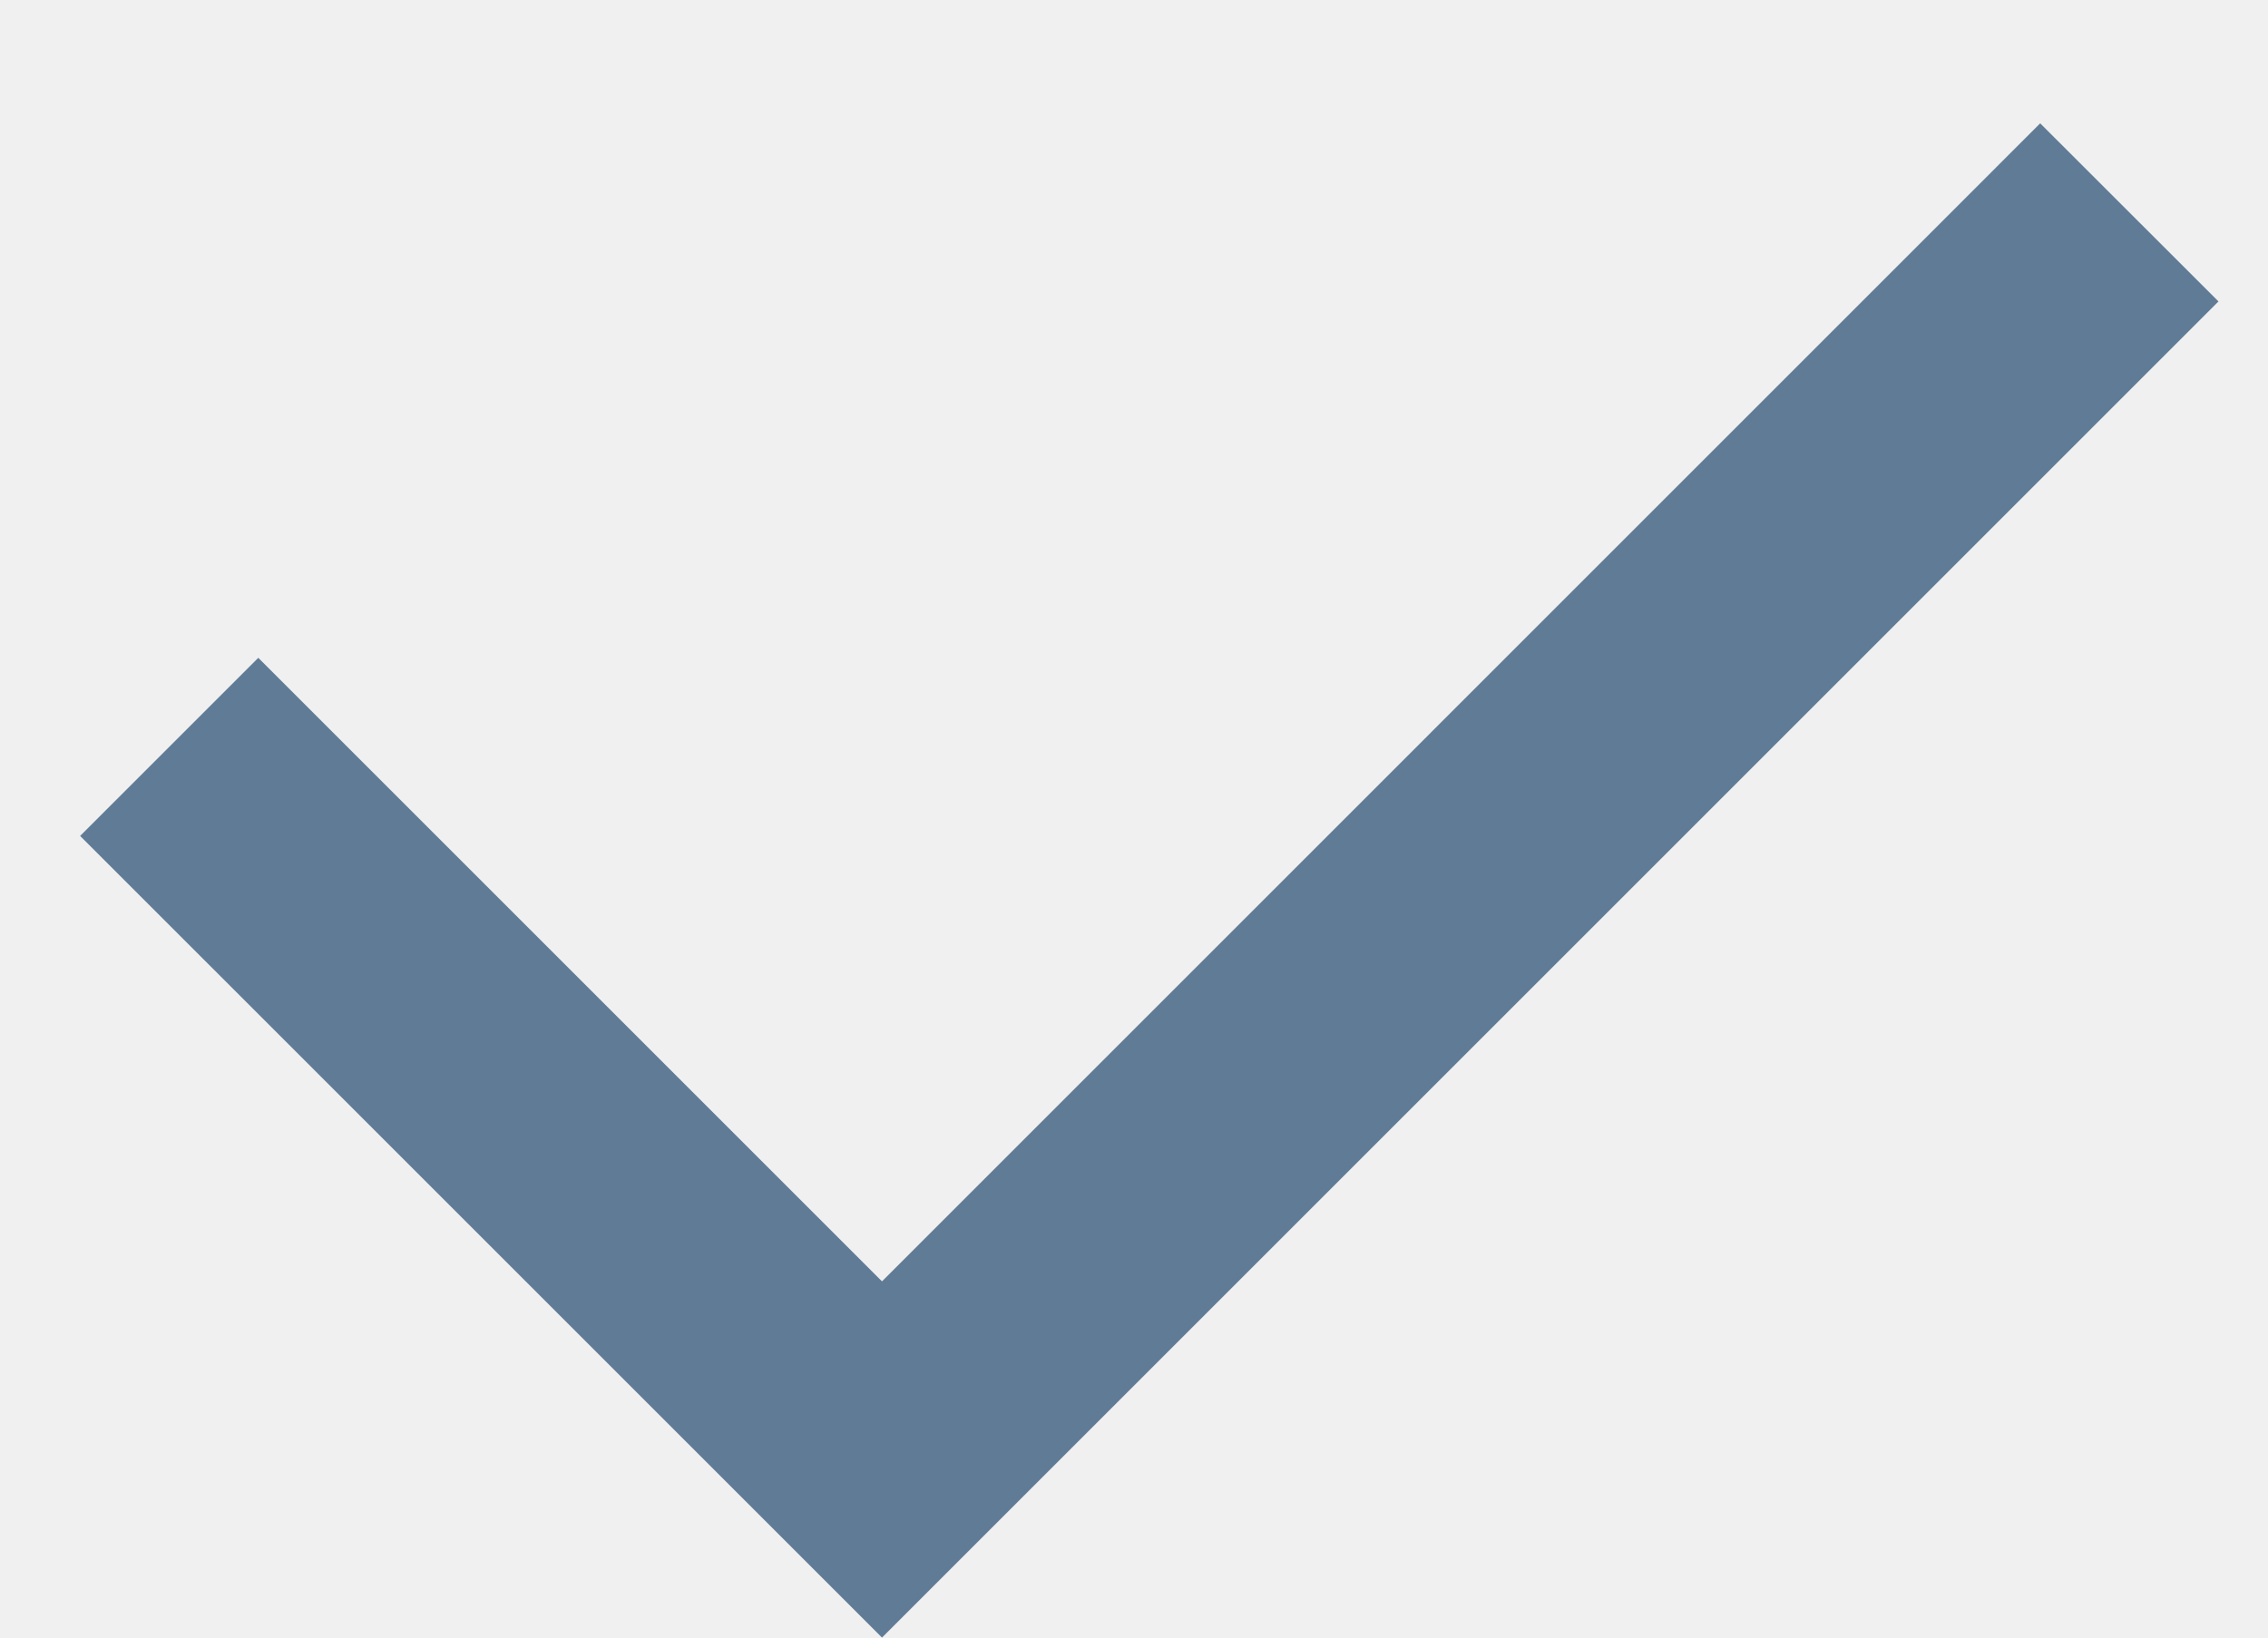
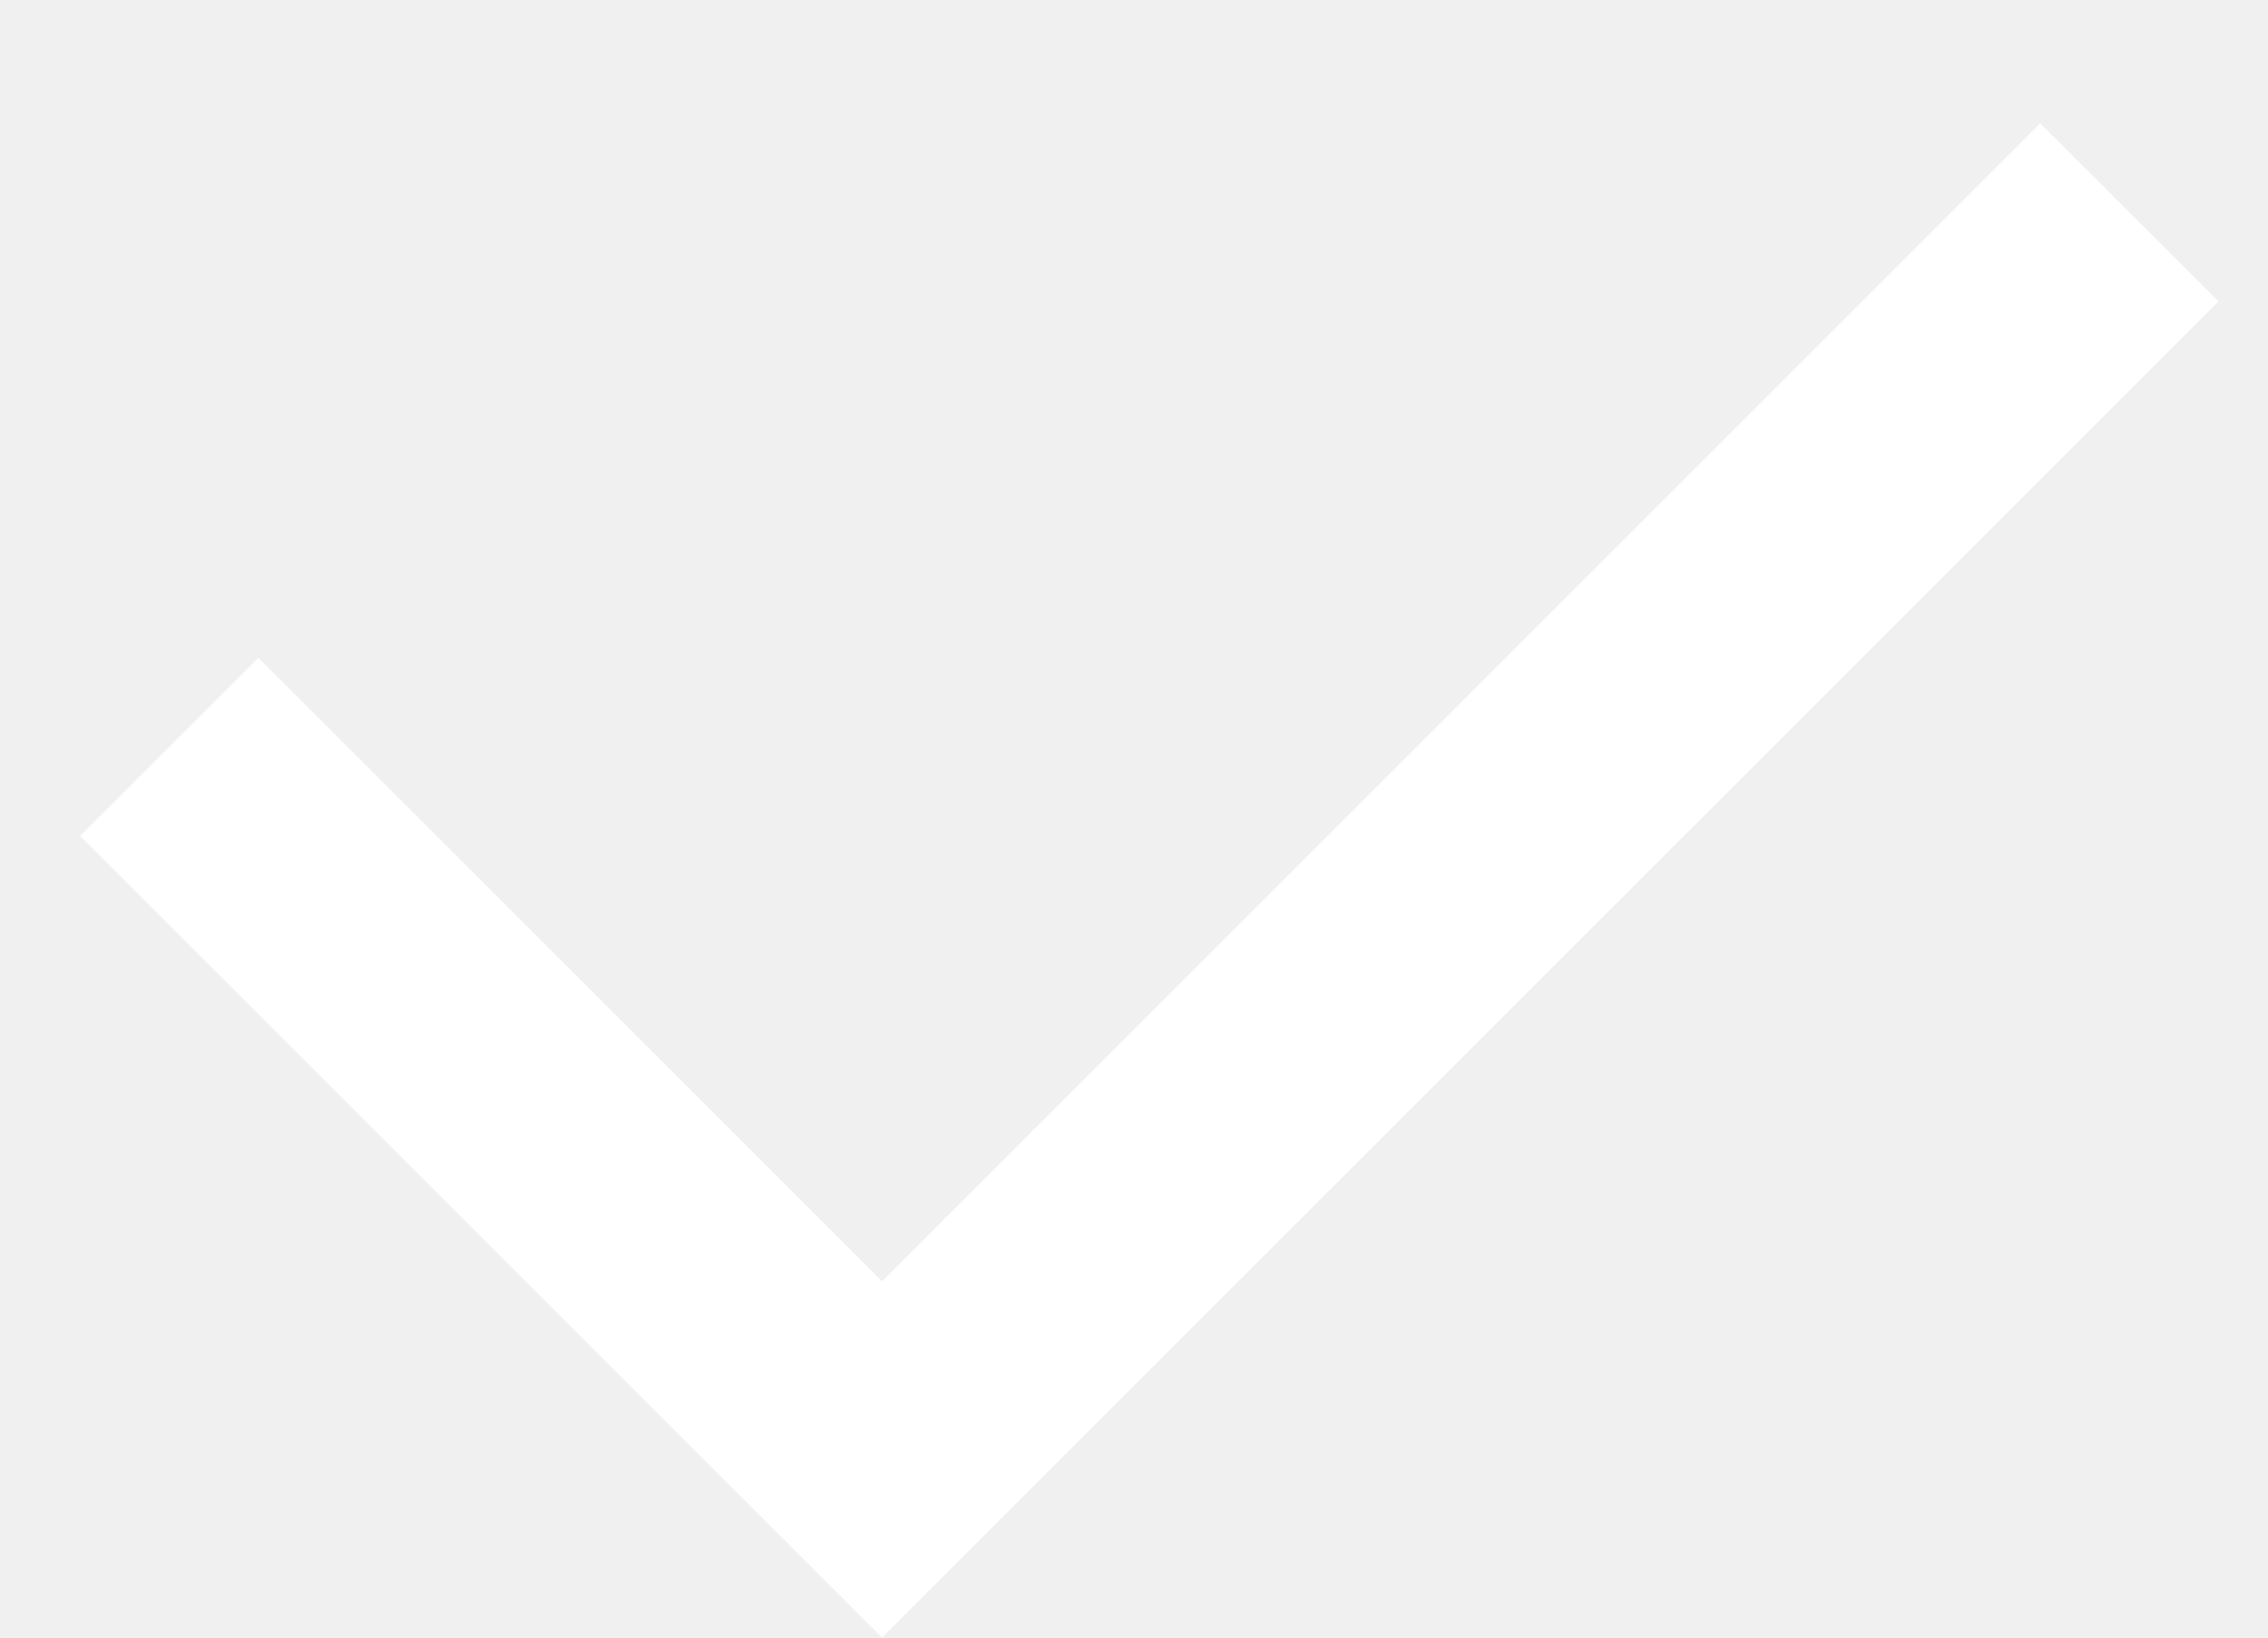
<svg xmlns="http://www.w3.org/2000/svg" width="18" height="13" viewBox="0 0 18 13" fill="none">
-   <path d="M7 10.172L16.192 0.979L17.607 2.393L7 13L0.636 6.636L2.05 5.222L7 10.172Z" fill="#607B96" />
+   <path d="M7 10.172L16.192 0.979L17.607 2.393L7 13L0.636 6.636L2.05 5.222L7 10.172Z" fill="#FFFFFF" />
</svg>
